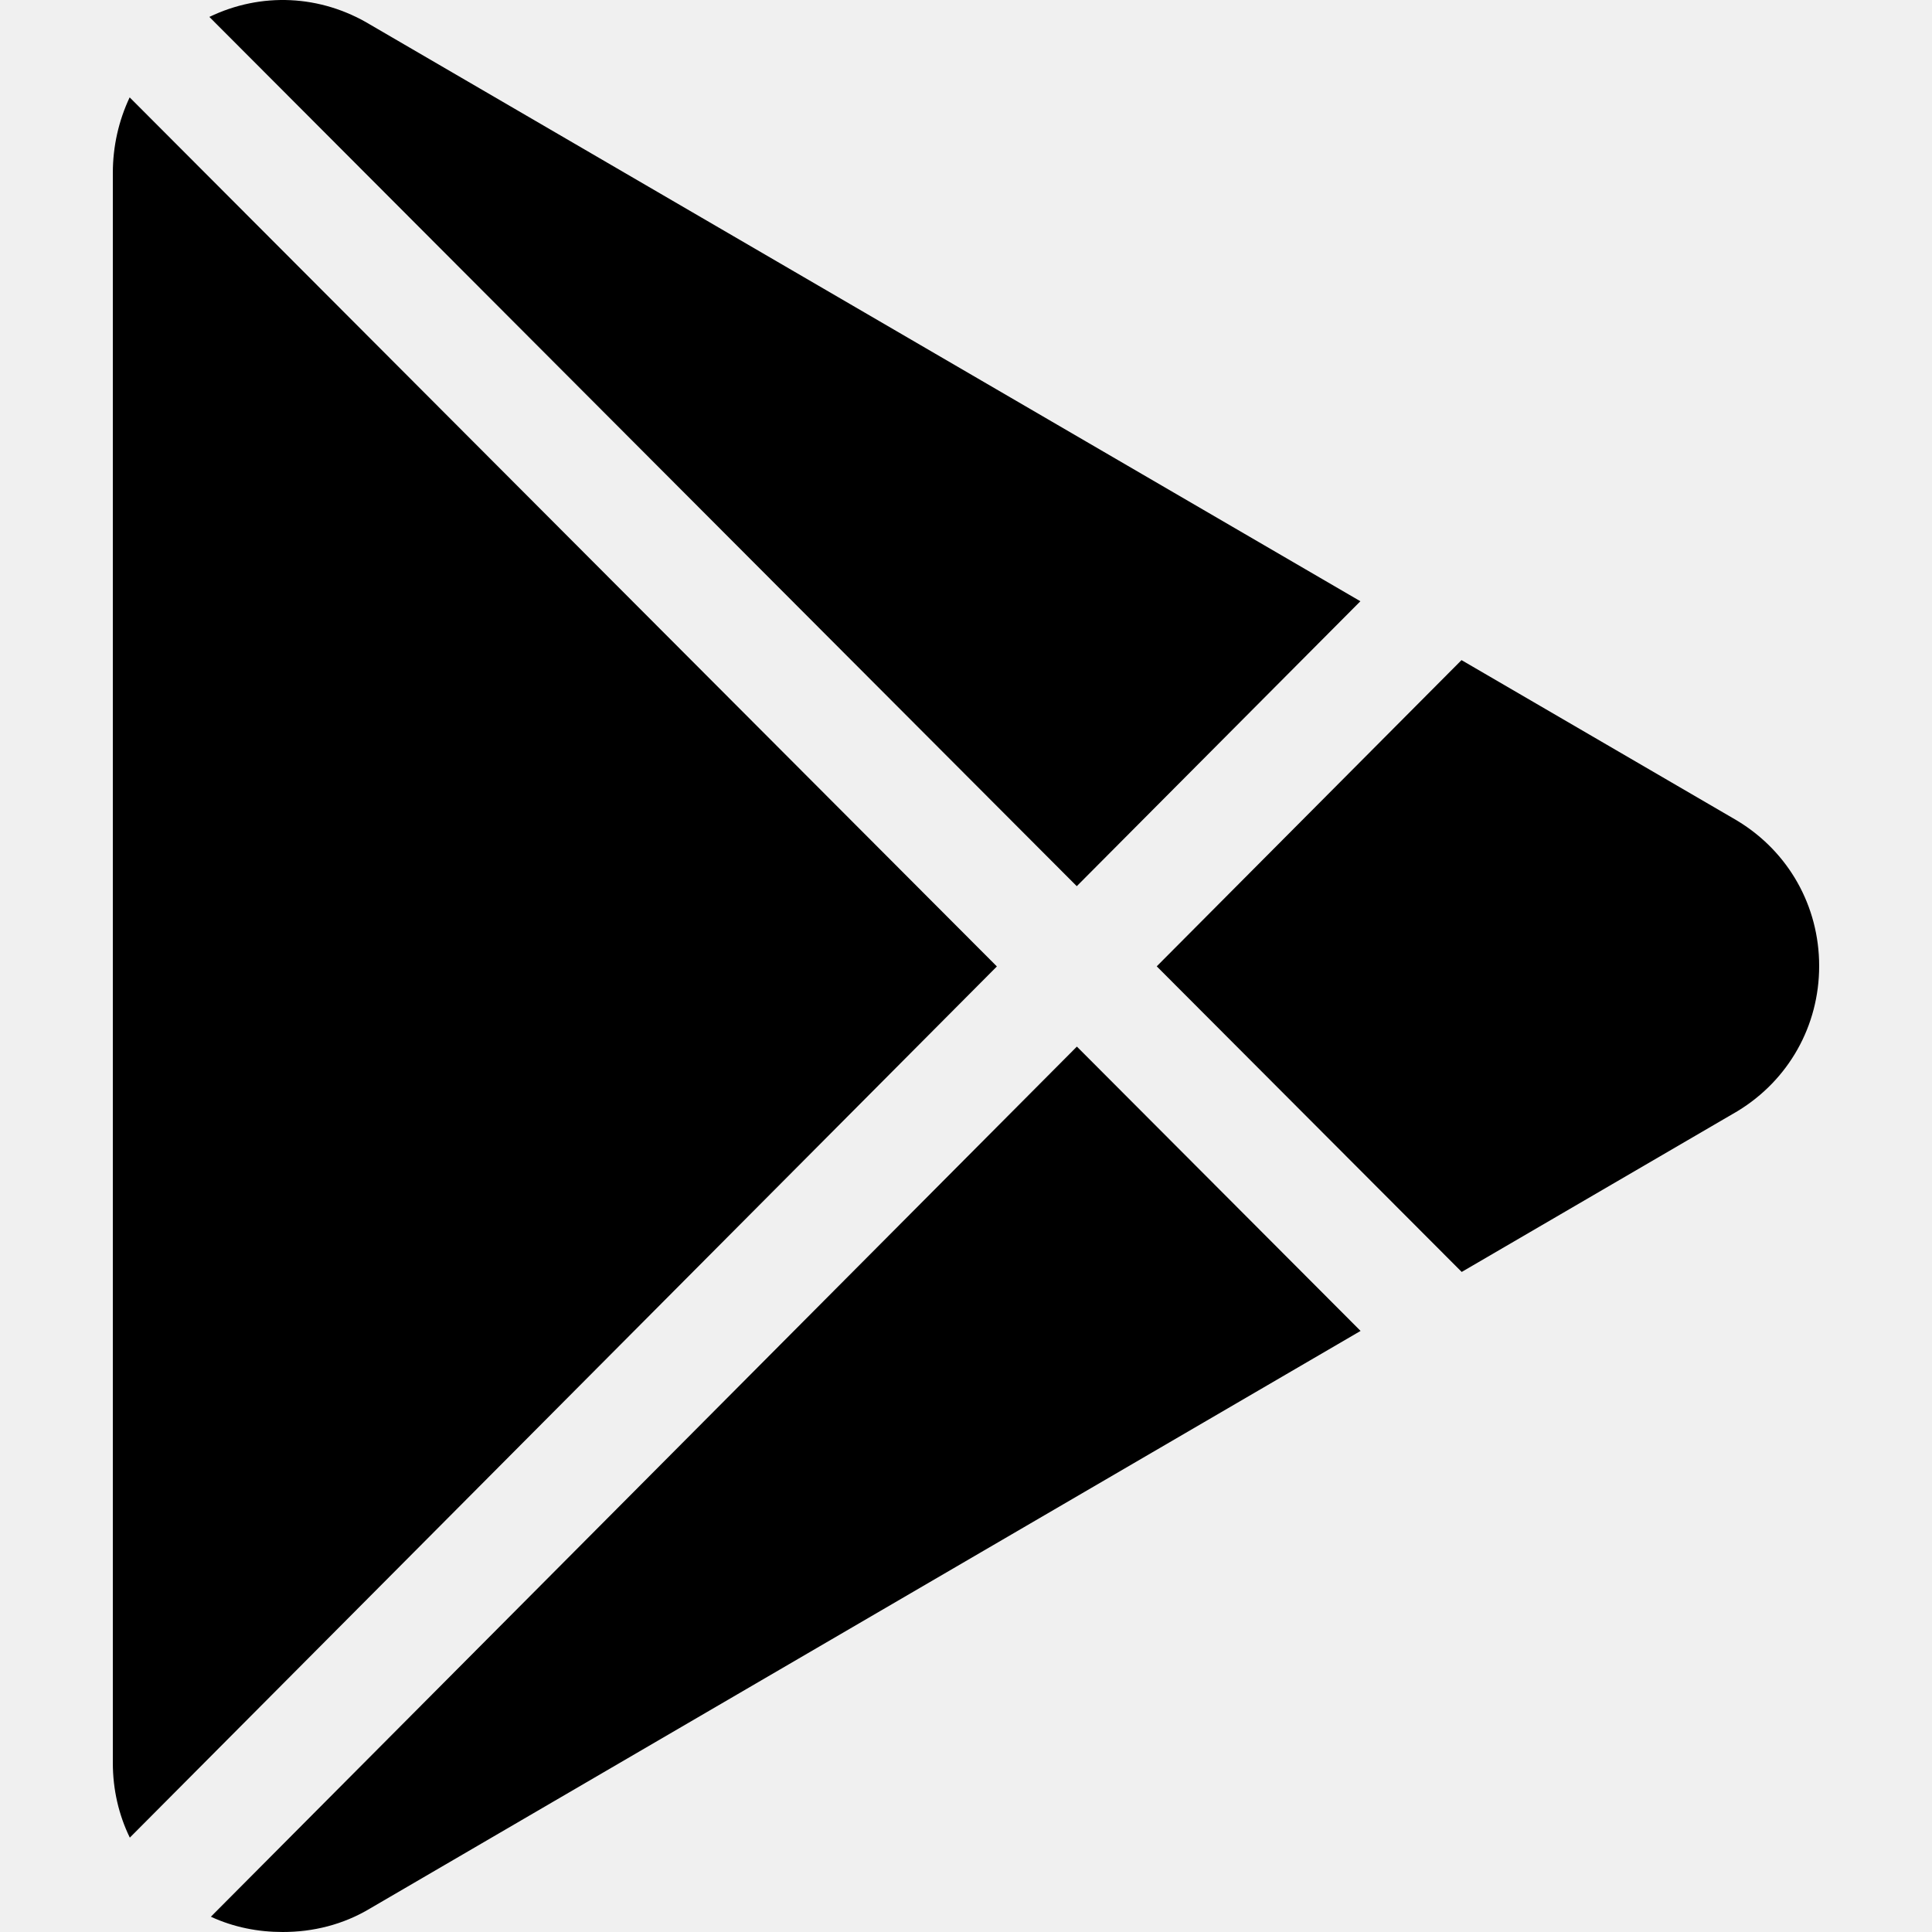
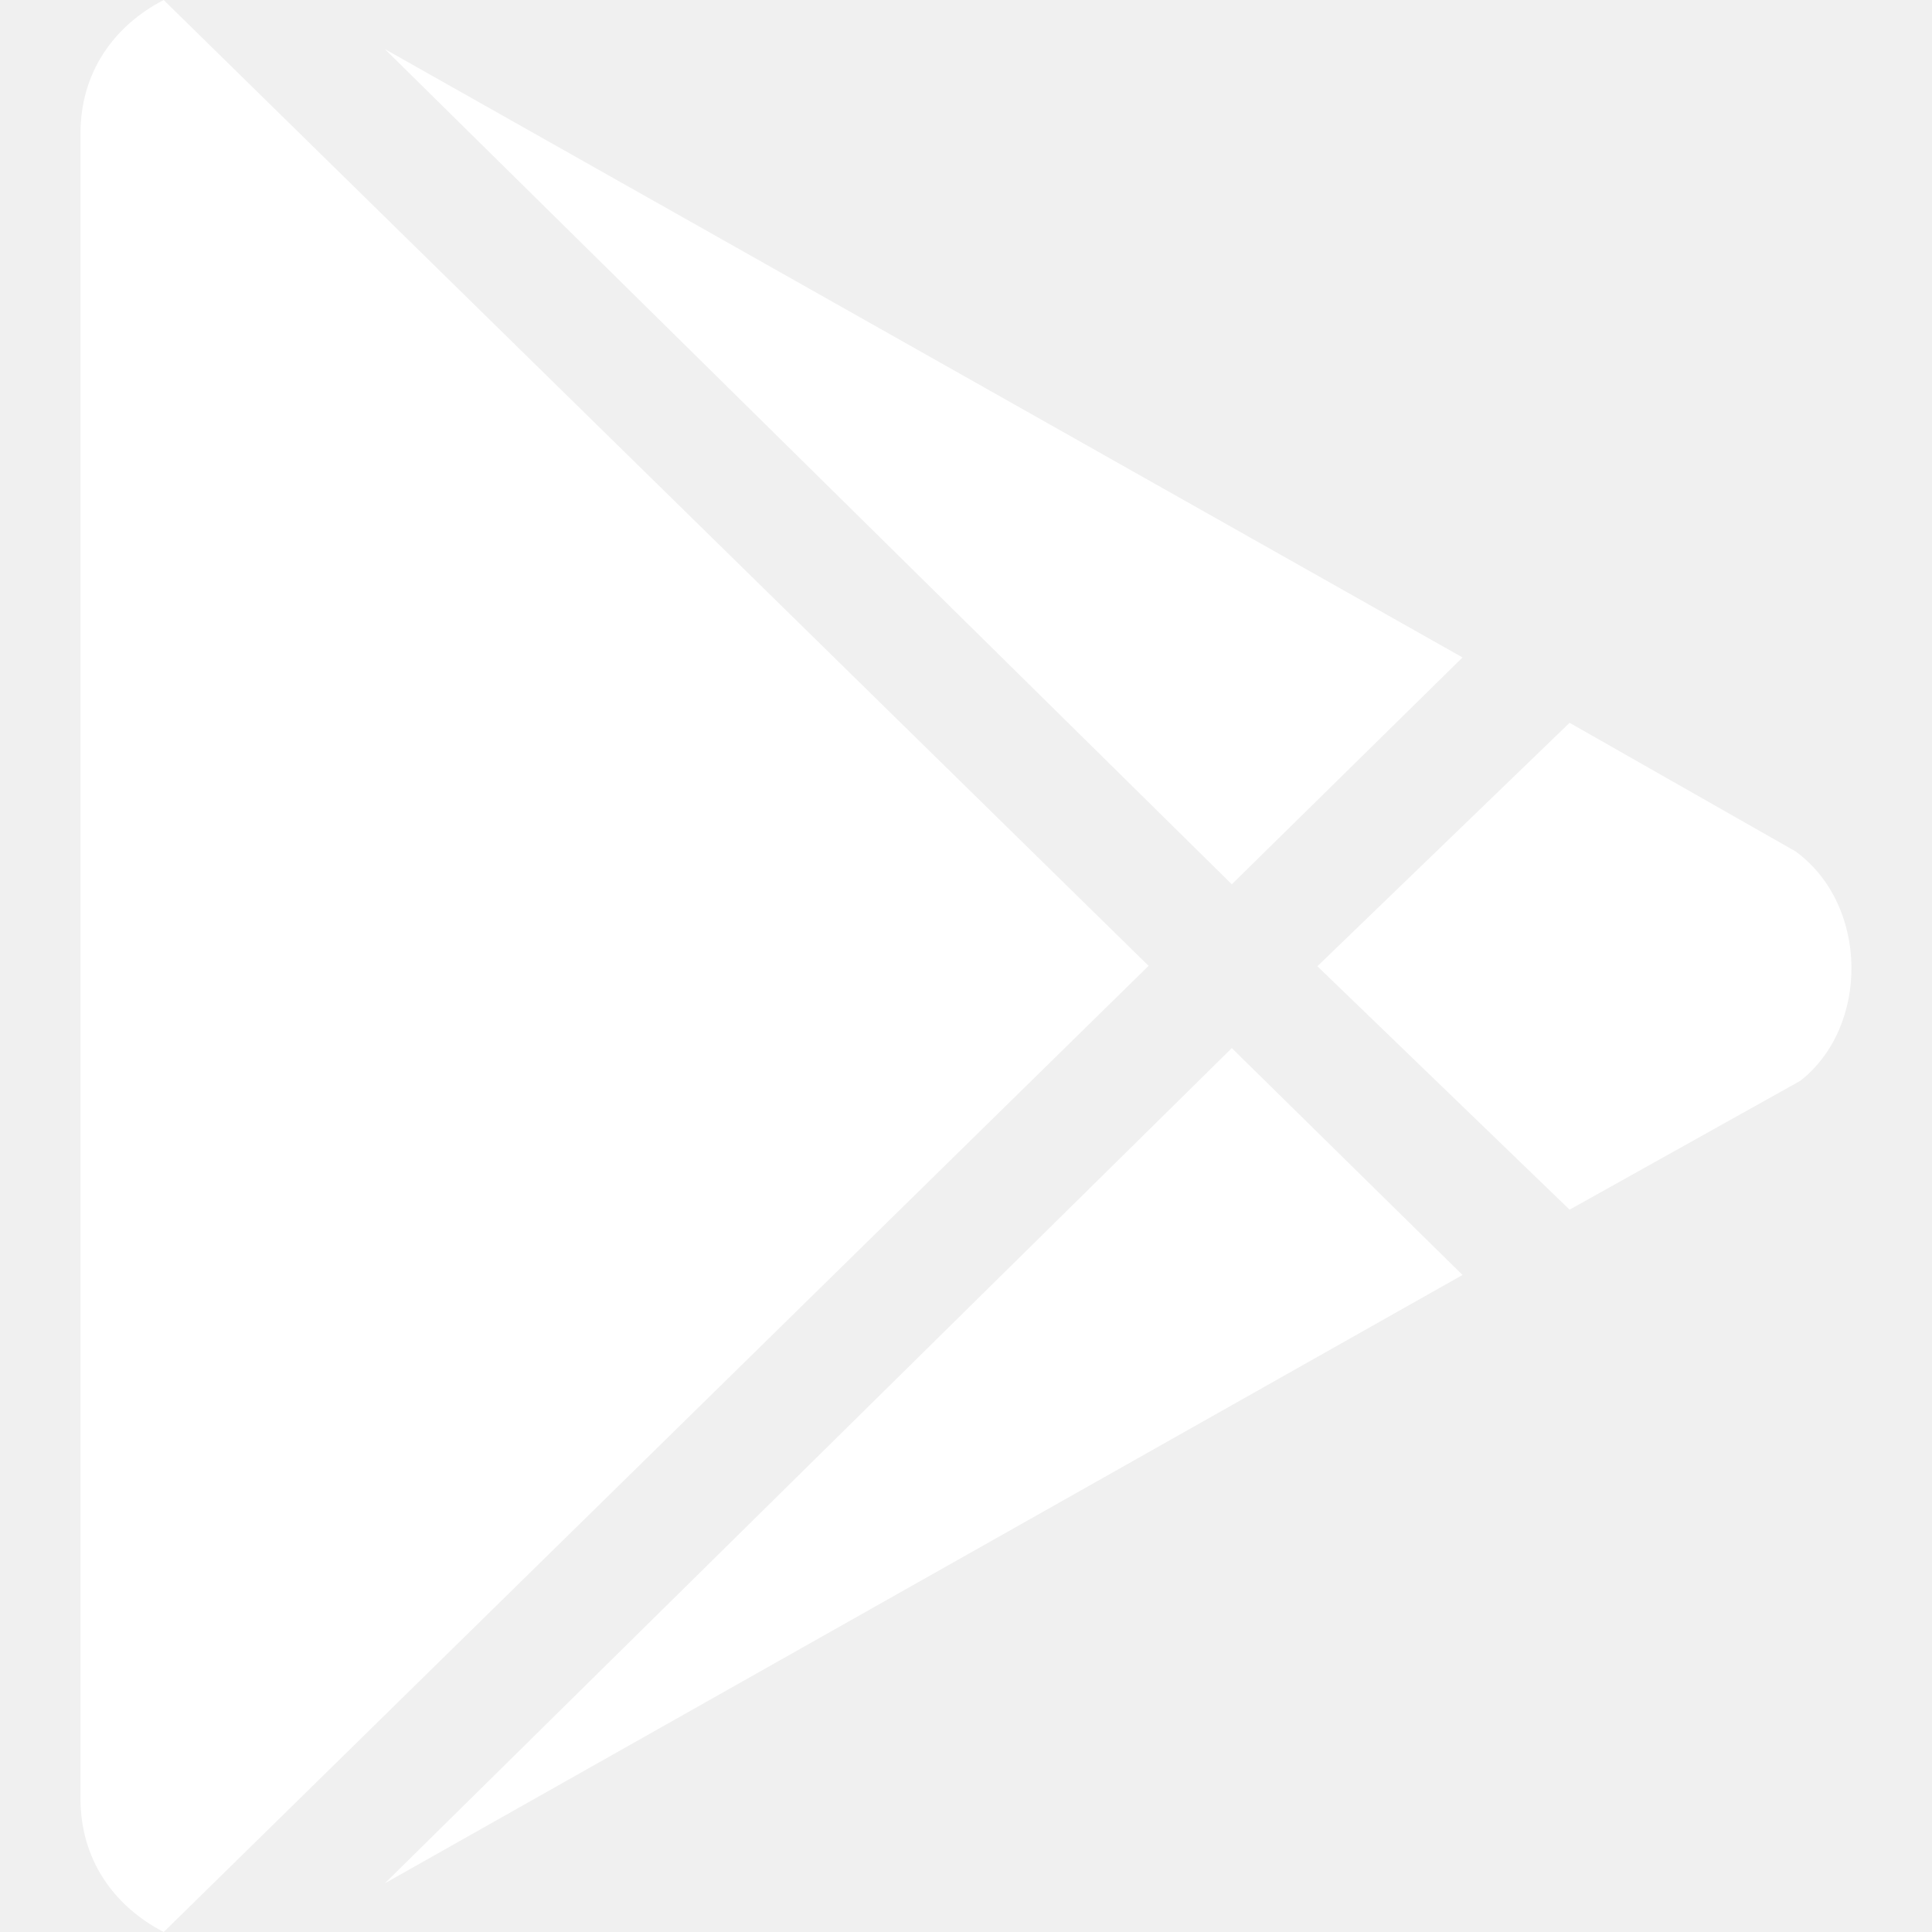
- <svg xmlns="http://www.w3.org/2000/svg" version="1.1" id="Capa_1" x="0px" y="0px" viewBox="0 0 511.995 511.995" style="enable-background:new 0 0 511.995 511.995;" xml:space="preserve" width="512" height="512">
+ <svg xmlns="http://www.w3.org/2000/svg" id="Bold" enable-background="new 0 0 24 24" height="512px" viewBox="0 0 24 24" width="512px">
  <g>
-     <path d="M98.102,6.525c-13.19-7.94-28.91-8.65-42.62-2.04l229.87,230.36l75.16-75.51L98.102,6.525z M34.362,25.805   c-2.9,6.14-4.46,12.97-4.46,20v421.38c0,7.06,1.57,13.79,4.5,19.8l229.78-230.87L34.362,25.805z M285.383,277.355l-229.5,230.59   c6.09,2.82,12.57,4.05,19.04,4.05c7.99,0,15.96-1.91,23.18-6.25l262.46-153.04L285.383,277.355z M460.453,217.535   c-0.09-0.06-0.19-0.12-0.28-0.17l-72.86-42.43l-80.77,81.15l80.82,80.99c0,0,73-42.56,73.09-42.61   c13.55-8.23,21.64-22.61,21.64-38.47S474.003,225.755,460.453,217.535z" />
+     <path d="m18.168 15.838-2.866-2.818-10.521 10.375z" data-original="#000000" class="active-path" data-old_color="#000000" fill="#FFFFFF" />
+     <path d="m18.168 8.167-13.387-7.557 10.521 10.375z" data-original="#000000" class="active-path" data-old_color="#000000" fill="#FFFFFF" />
+     <path d="m22.363 13.427c.858-.67.858-2.18-.057-2.85l-2.808-1.598-3.133 3.024 3.133 3.024z" data-original="#000000" class="active-path" data-old_color="#000000" fill="#FFFFFF" />
+     <path d="m2.034 24 12.234-12.002-12.234-11.997v-.001c-.619.319-1.034.9-1.034 1.655v20.69c0 .755.415 1.336 1.034 1.655z" data-original="#000000" class="active-path" data-old_color="#000000" fill="#FFFFFF" />
  </g>
</svg>
